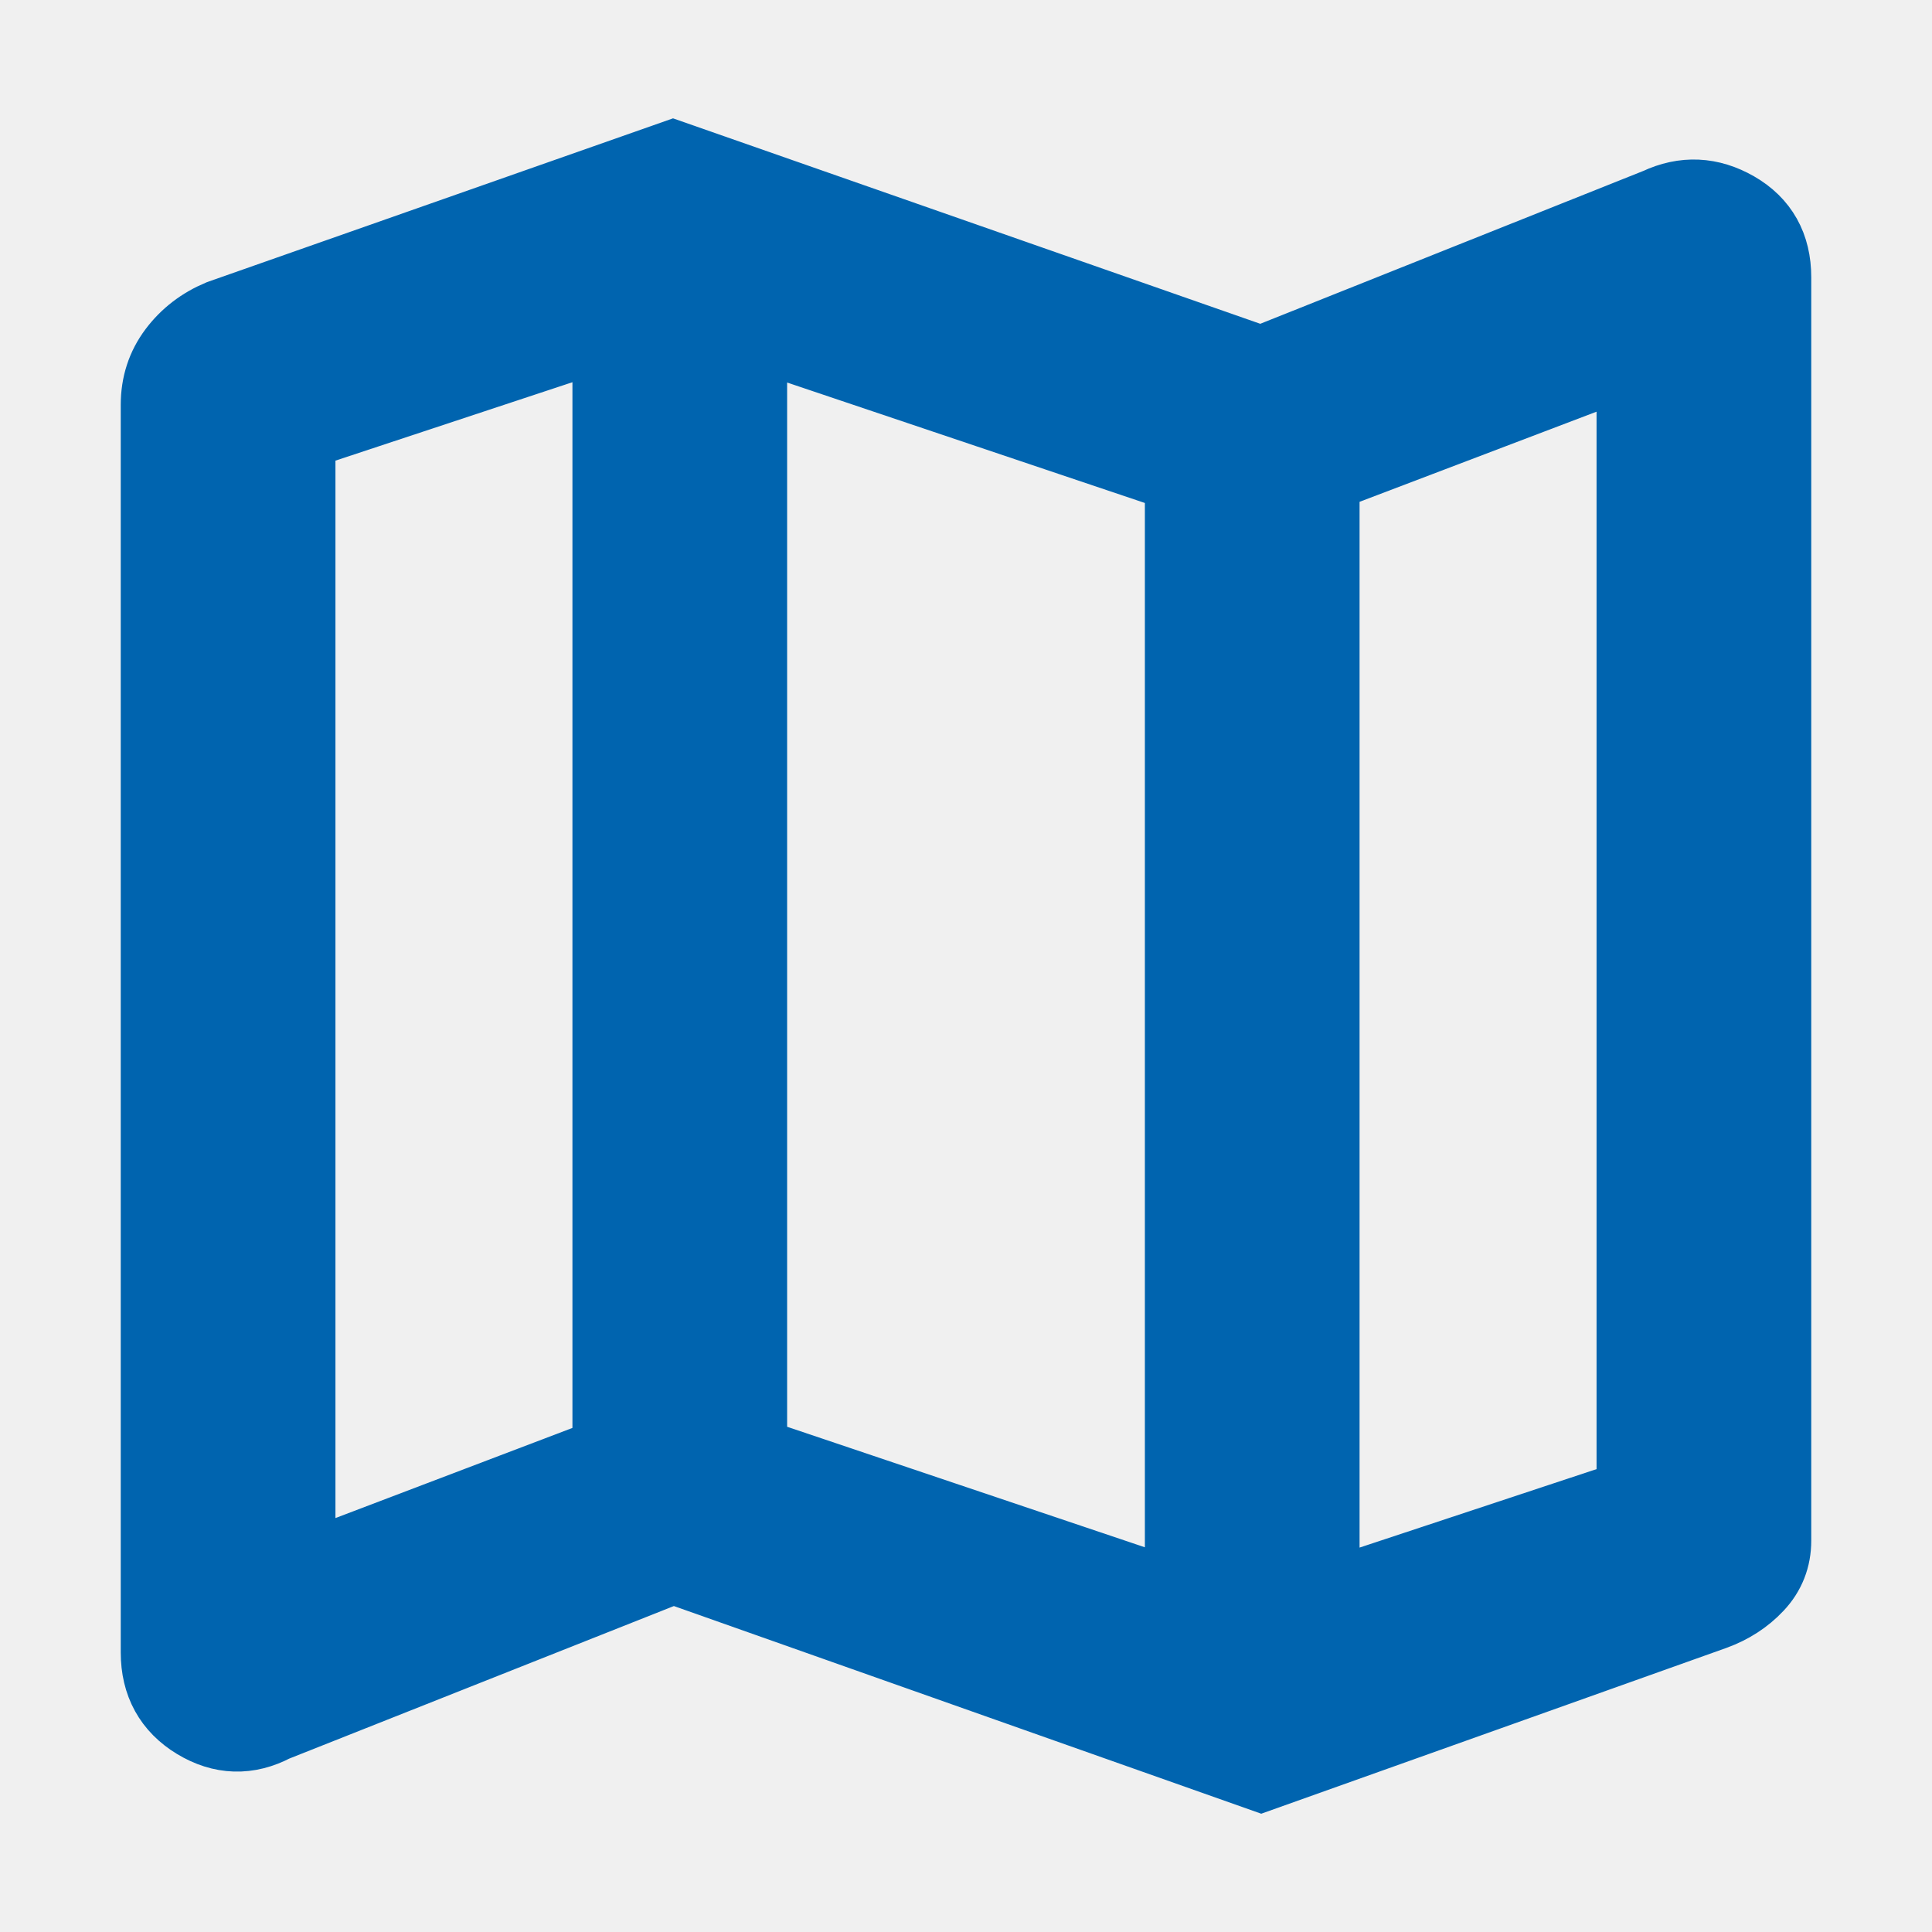
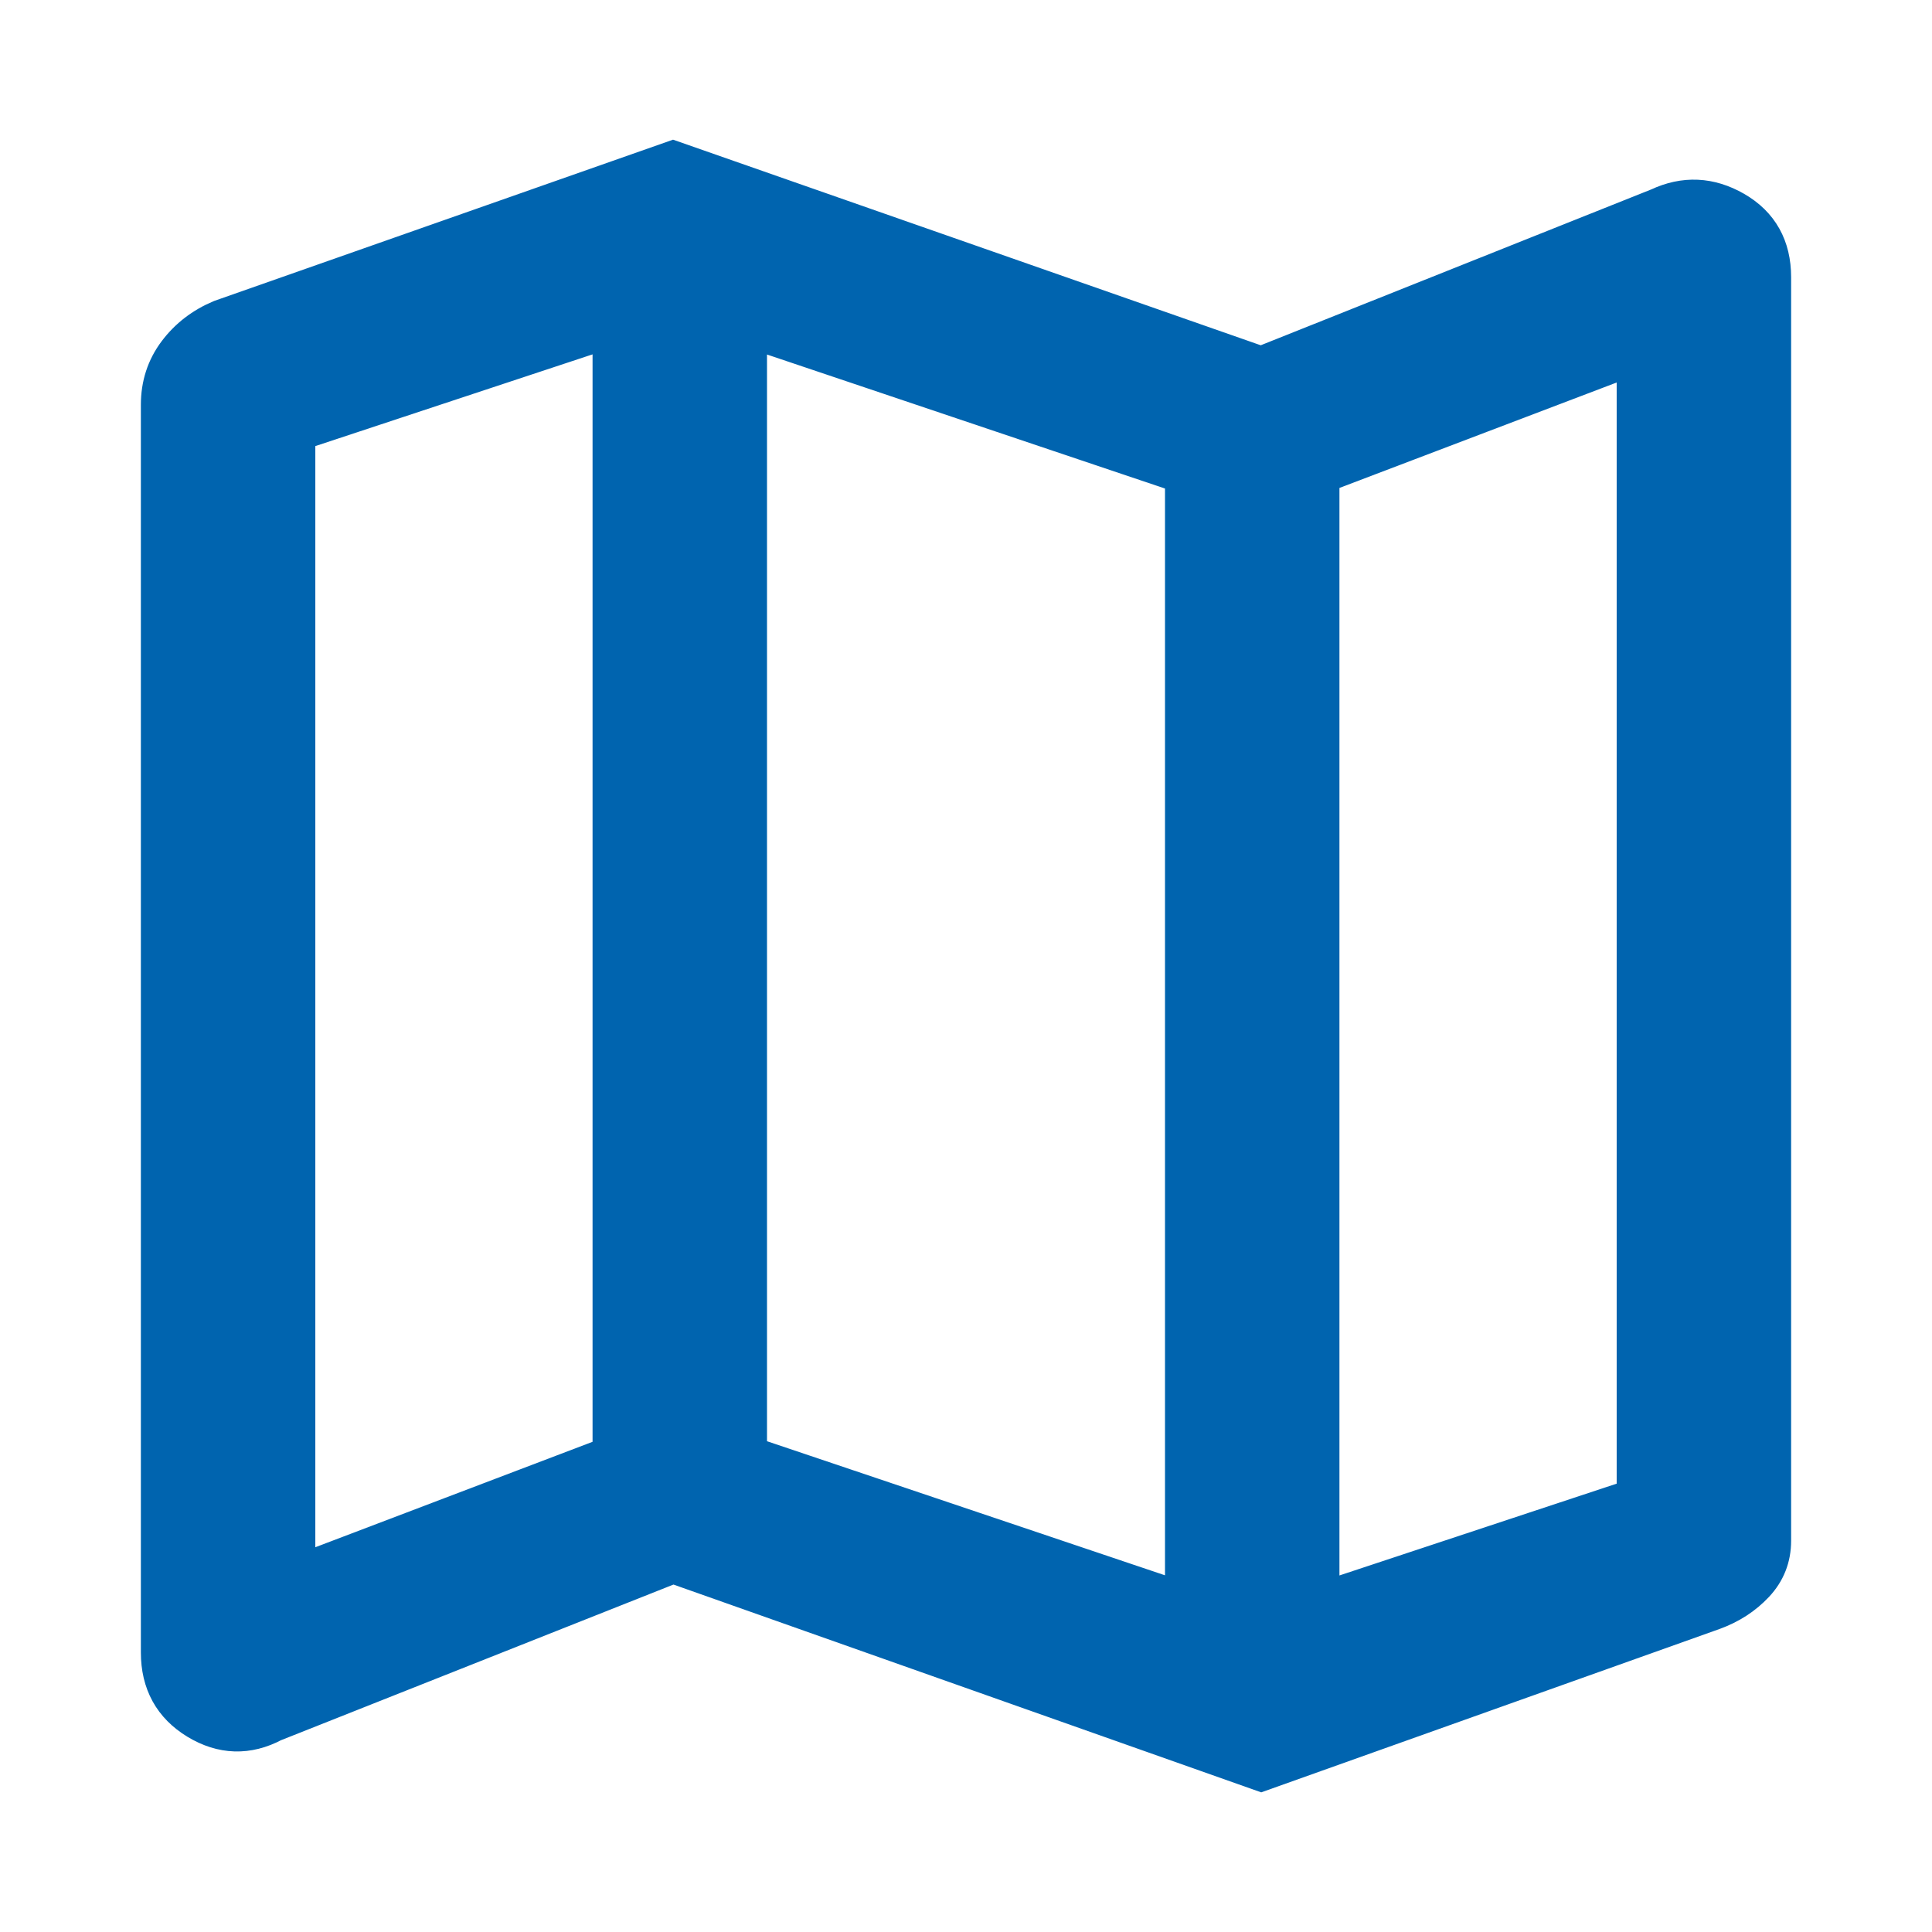
<svg xmlns="http://www.w3.org/2000/svg" width="24px" height="24px" viewBox="0 0 24 24" version="1.1">
  <g id="Squat-laskuri" stroke="none" stroke-width="1" fill="none" fill-rule="evenodd">
-     <g id="colors_and_typography" transform="translate(-906, -952)">
-       <g id="icons" transform="translate(722, 952)">
+     <g id="colors_and_typography" transform="translate(-906, -748)">
+       <g id="icons" transform="translate(722, 748)">
        <g id="fairway_icon" transform="translate(184, 0)">
-           <rect id="Rectangle" fill="none" x="0" y="0" width="24" height="24" />
-           <path d="M15.667,22 L8.361,19.417 L3.389,21.389 C3.074,21.556 2.764,21.546 2.458,21.361 C2.153,21.176 2,20.898 2,20.528 L2,5.028 C2,4.787 2.069,4.574 2.208,4.389 C2.347,4.204 2.528,4.065 2.75,3.972 L8.361,2 L15.667,4.556 L20.611,2.583 C20.926,2.435 21.236,2.449 21.542,2.625 C21.847,2.801 22,3.074 22,3.444 L22,19.139 C22,19.343 21.931,19.519 21.792,19.667 C21.653,19.815 21.481,19.926 21.278,20 L15.667,22 Z M14.722,19.917 L14.722,5.889 L9.278,4.056 L9.278,18.083 L14.722,19.917 Z M16.389,19.917 L20.333,18.611 L20.333,4.389 L16.389,5.889 L16.389,19.917 Z M3.667,19.583 L7.611,18.083 L7.611,4.056 L3.667,5.361 L3.667,19.583 Z M16.389,5.889 L16.389,19.917 L16.389,5.889 Z M7.611,4.056 L7.611,18.083 L7.611,4.056 Z" id="map_icon" stroke="#0064AF" fill="#0064AF" fill-rule="nonzero" />
+           <rect id="Rectangle" fill="#FFFFFF" x="0" y="0" width="24" height="24" />
+           <path d="M15.667,22 L8.361,19.417 L3.389,21.389 C3.074,21.556 2.764,21.546 2.458,21.361 C2.153,21.176 2,20.898 2,20.528 L2,5.028 C2,4.787 2.069,4.574 2.208,4.389 C2.347,4.204 2.528,4.065 2.75,3.972 L8.361,2 L15.667,4.556 L20.611,2.583 C20.926,2.435 21.236,2.449 21.542,2.625 C21.847,2.801 22,3.074 22,3.444 L22,19.139 C22,19.343 21.931,19.519 21.792,19.667 C21.653,19.815 21.481,19.926 21.278,20 L15.667,22 Z M14.722,19.917 L14.722,5.889 L9.278,4.056 L9.278,18.083 L14.722,19.917 Z M16.389,19.917 L20.333,18.611 L20.333,4.389 L16.389,5.889 L16.389,19.917 Z M3.667,19.583 L7.611,18.083 L7.611,4.056 L3.667,5.361 L3.667,19.583 Z M16.389,5.889 L16.389,19.917 L16.389,5.889 Z M7.611,4.056 L7.611,18.083 L7.611,4.056 Z" id="map_icon" stroke="#0064AF" stroke-width="0.5" fill="#0064AF" fill-rule="nonzero" />
        </g>
      </g>
    </g>
  </g>
</svg>
